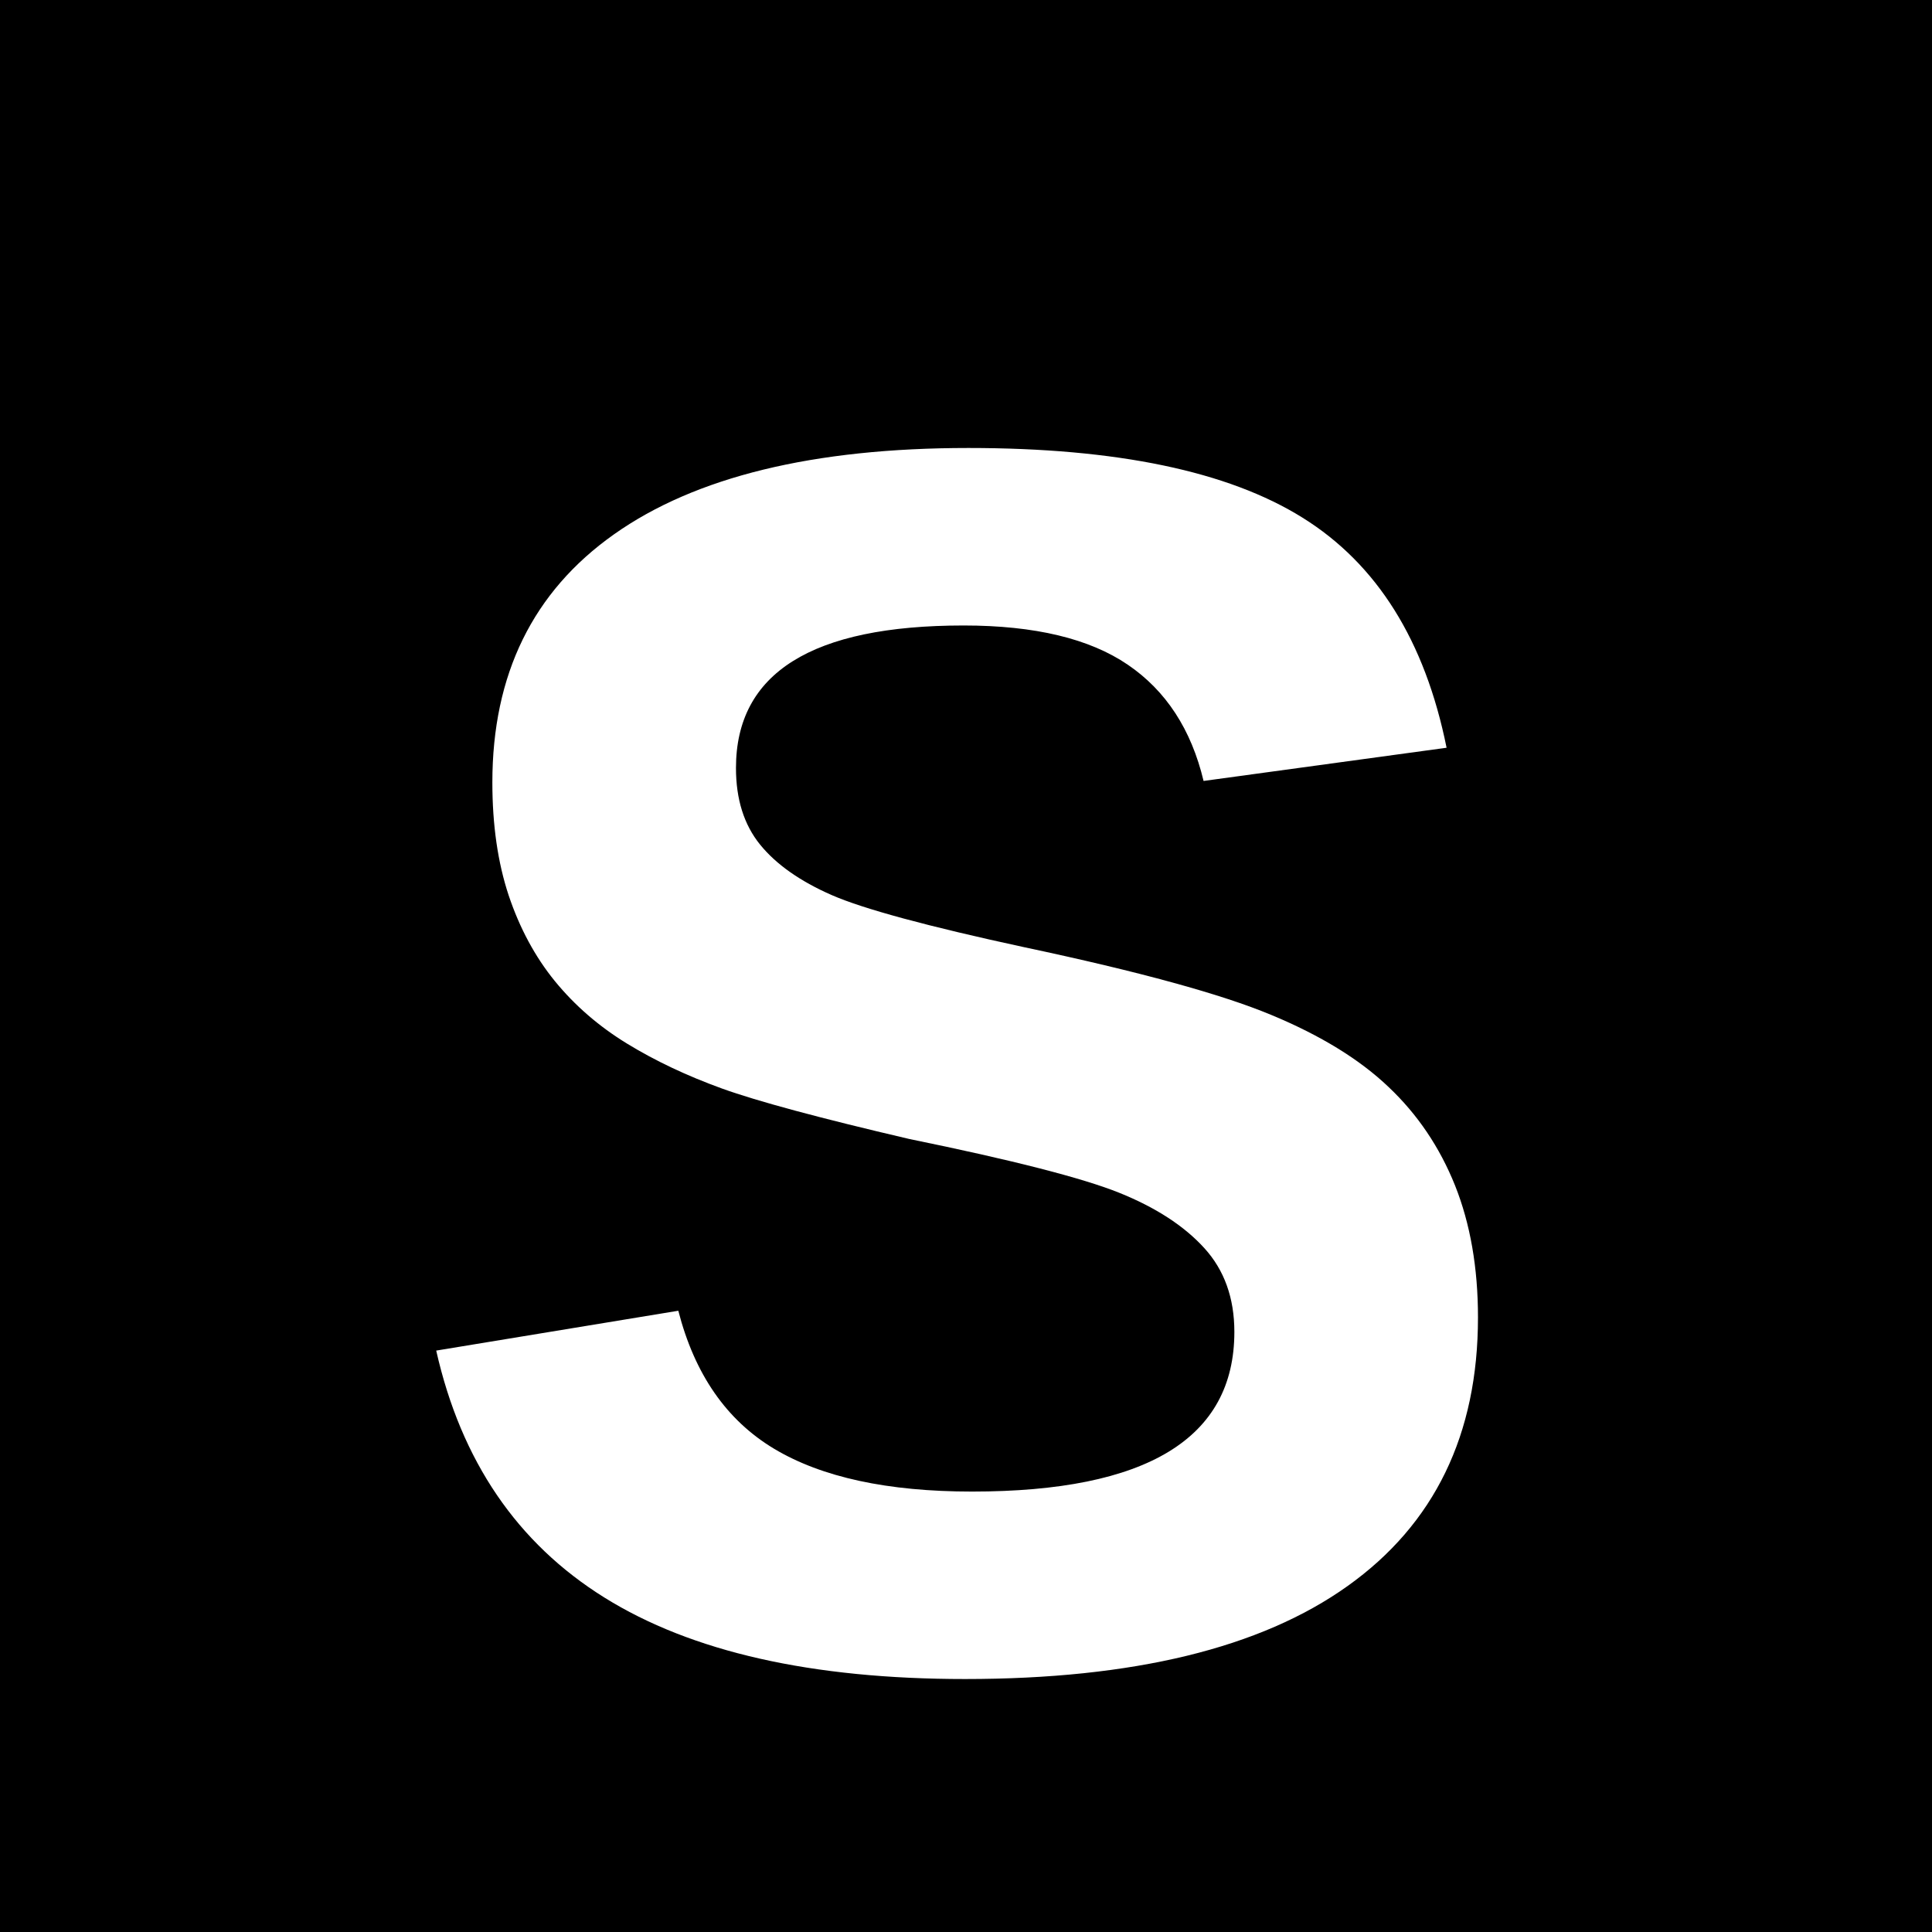
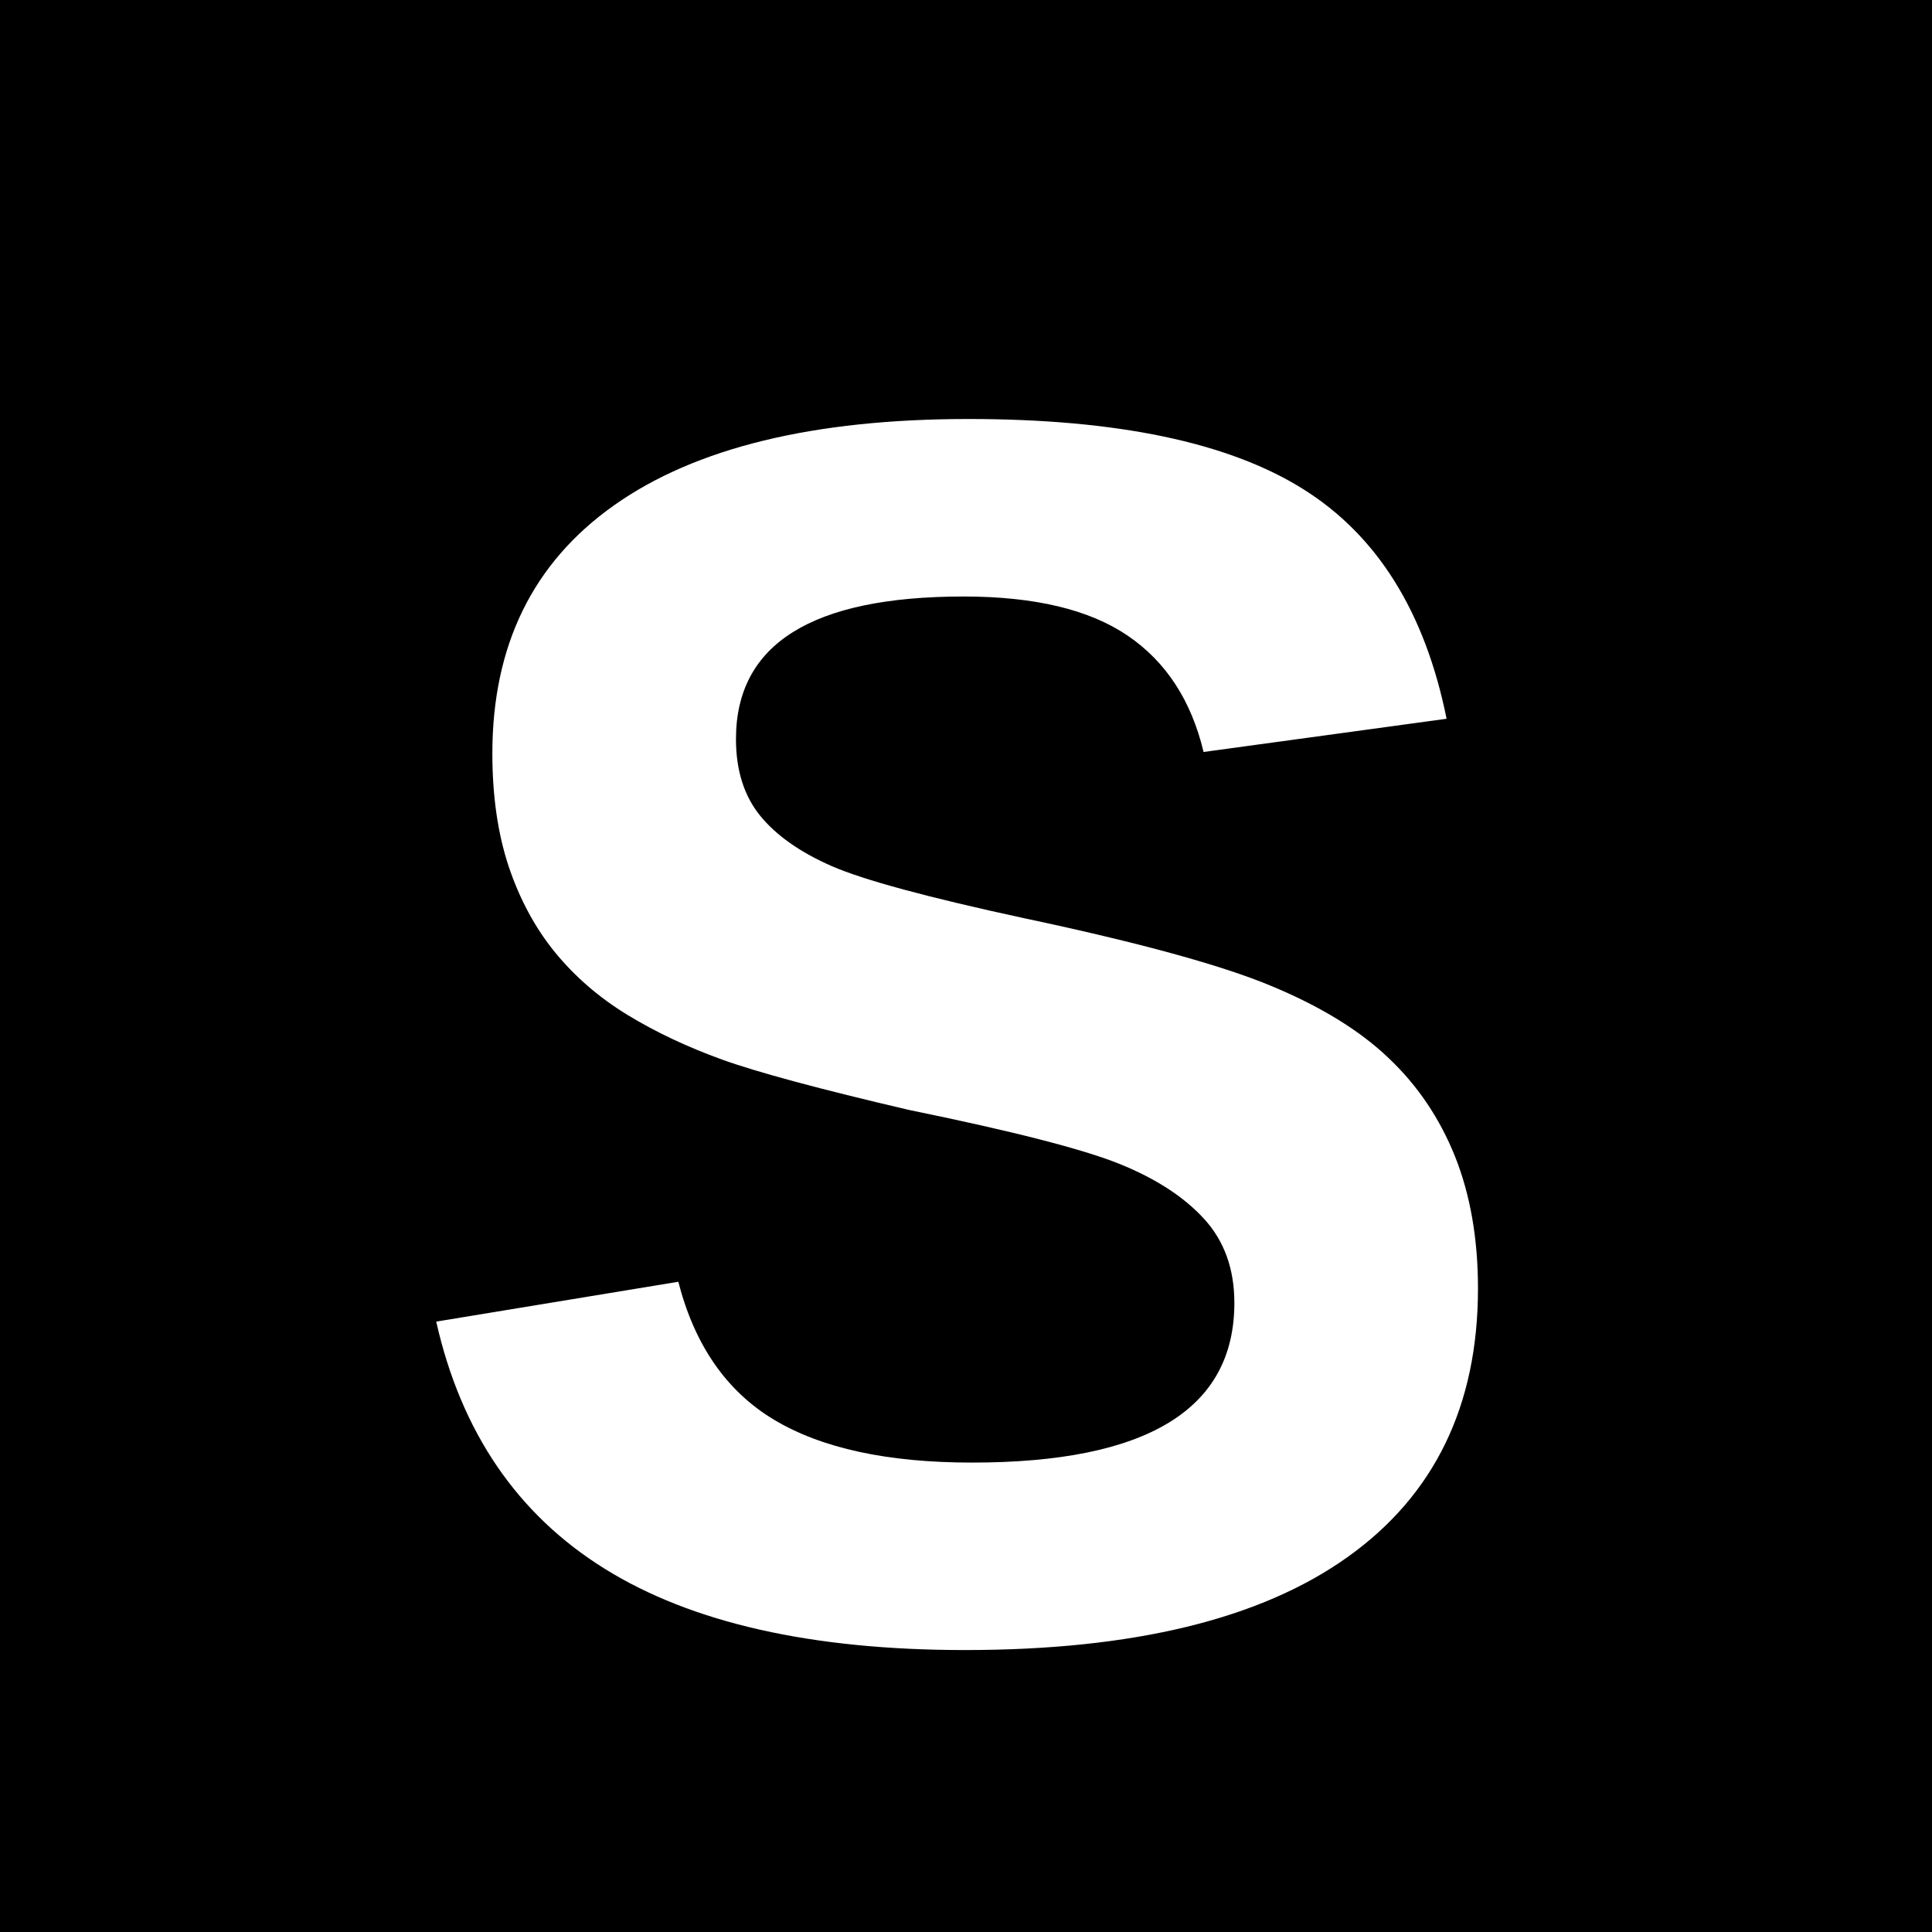
<svg xmlns="http://www.w3.org/2000/svg" width="512" height="512" viewBox="0 0 100 100" fill="none">
  <rect width="100" height="100" fill="#000000" />
-   <text x="50" y="60.5" font-family="'Arial Black', 'Impact', 'Helvetica Neue', Arial, sans-serif" font-weight="900" font-size="90" fill="#FFFFFF" text-anchor="middle" dominant-baseline="middle">
+   <text x="50" y="59" font-family="'Arial Black', 'Impact', 'Helvetica Neue', Arial, sans-serif" font-weight="900" font-size="90" fill="#FFFFFF" text-anchor="middle" dominant-baseline="middle">
    S
  </text>
</svg>
